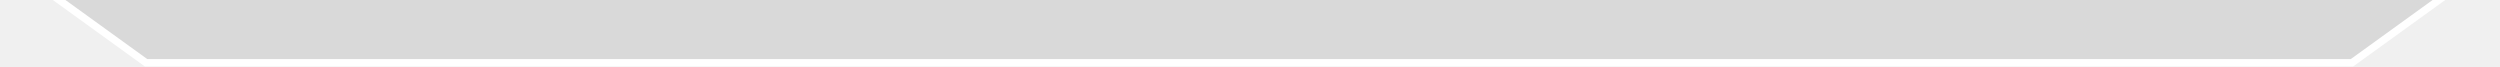
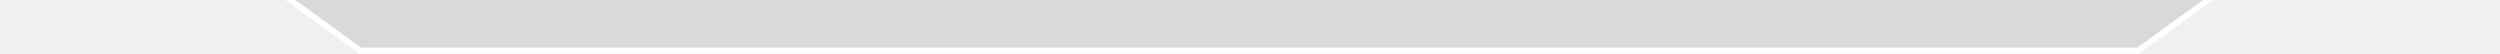
- <svg xmlns="http://www.w3.org/2000/svg" width="677" height="18" viewBox="0 0 677 18" fill="none">
+ <svg xmlns="http://www.w3.org/2000/svg" width="700" height="15" viewBox="0 0 677 18" fill="viewBox">
  <path d="M3.55 -9L39.56 17H636.91L672.92 -9H3.55Z" fill="#D9D9D9" stroke="white" stroke-width="2" />
</svg>
